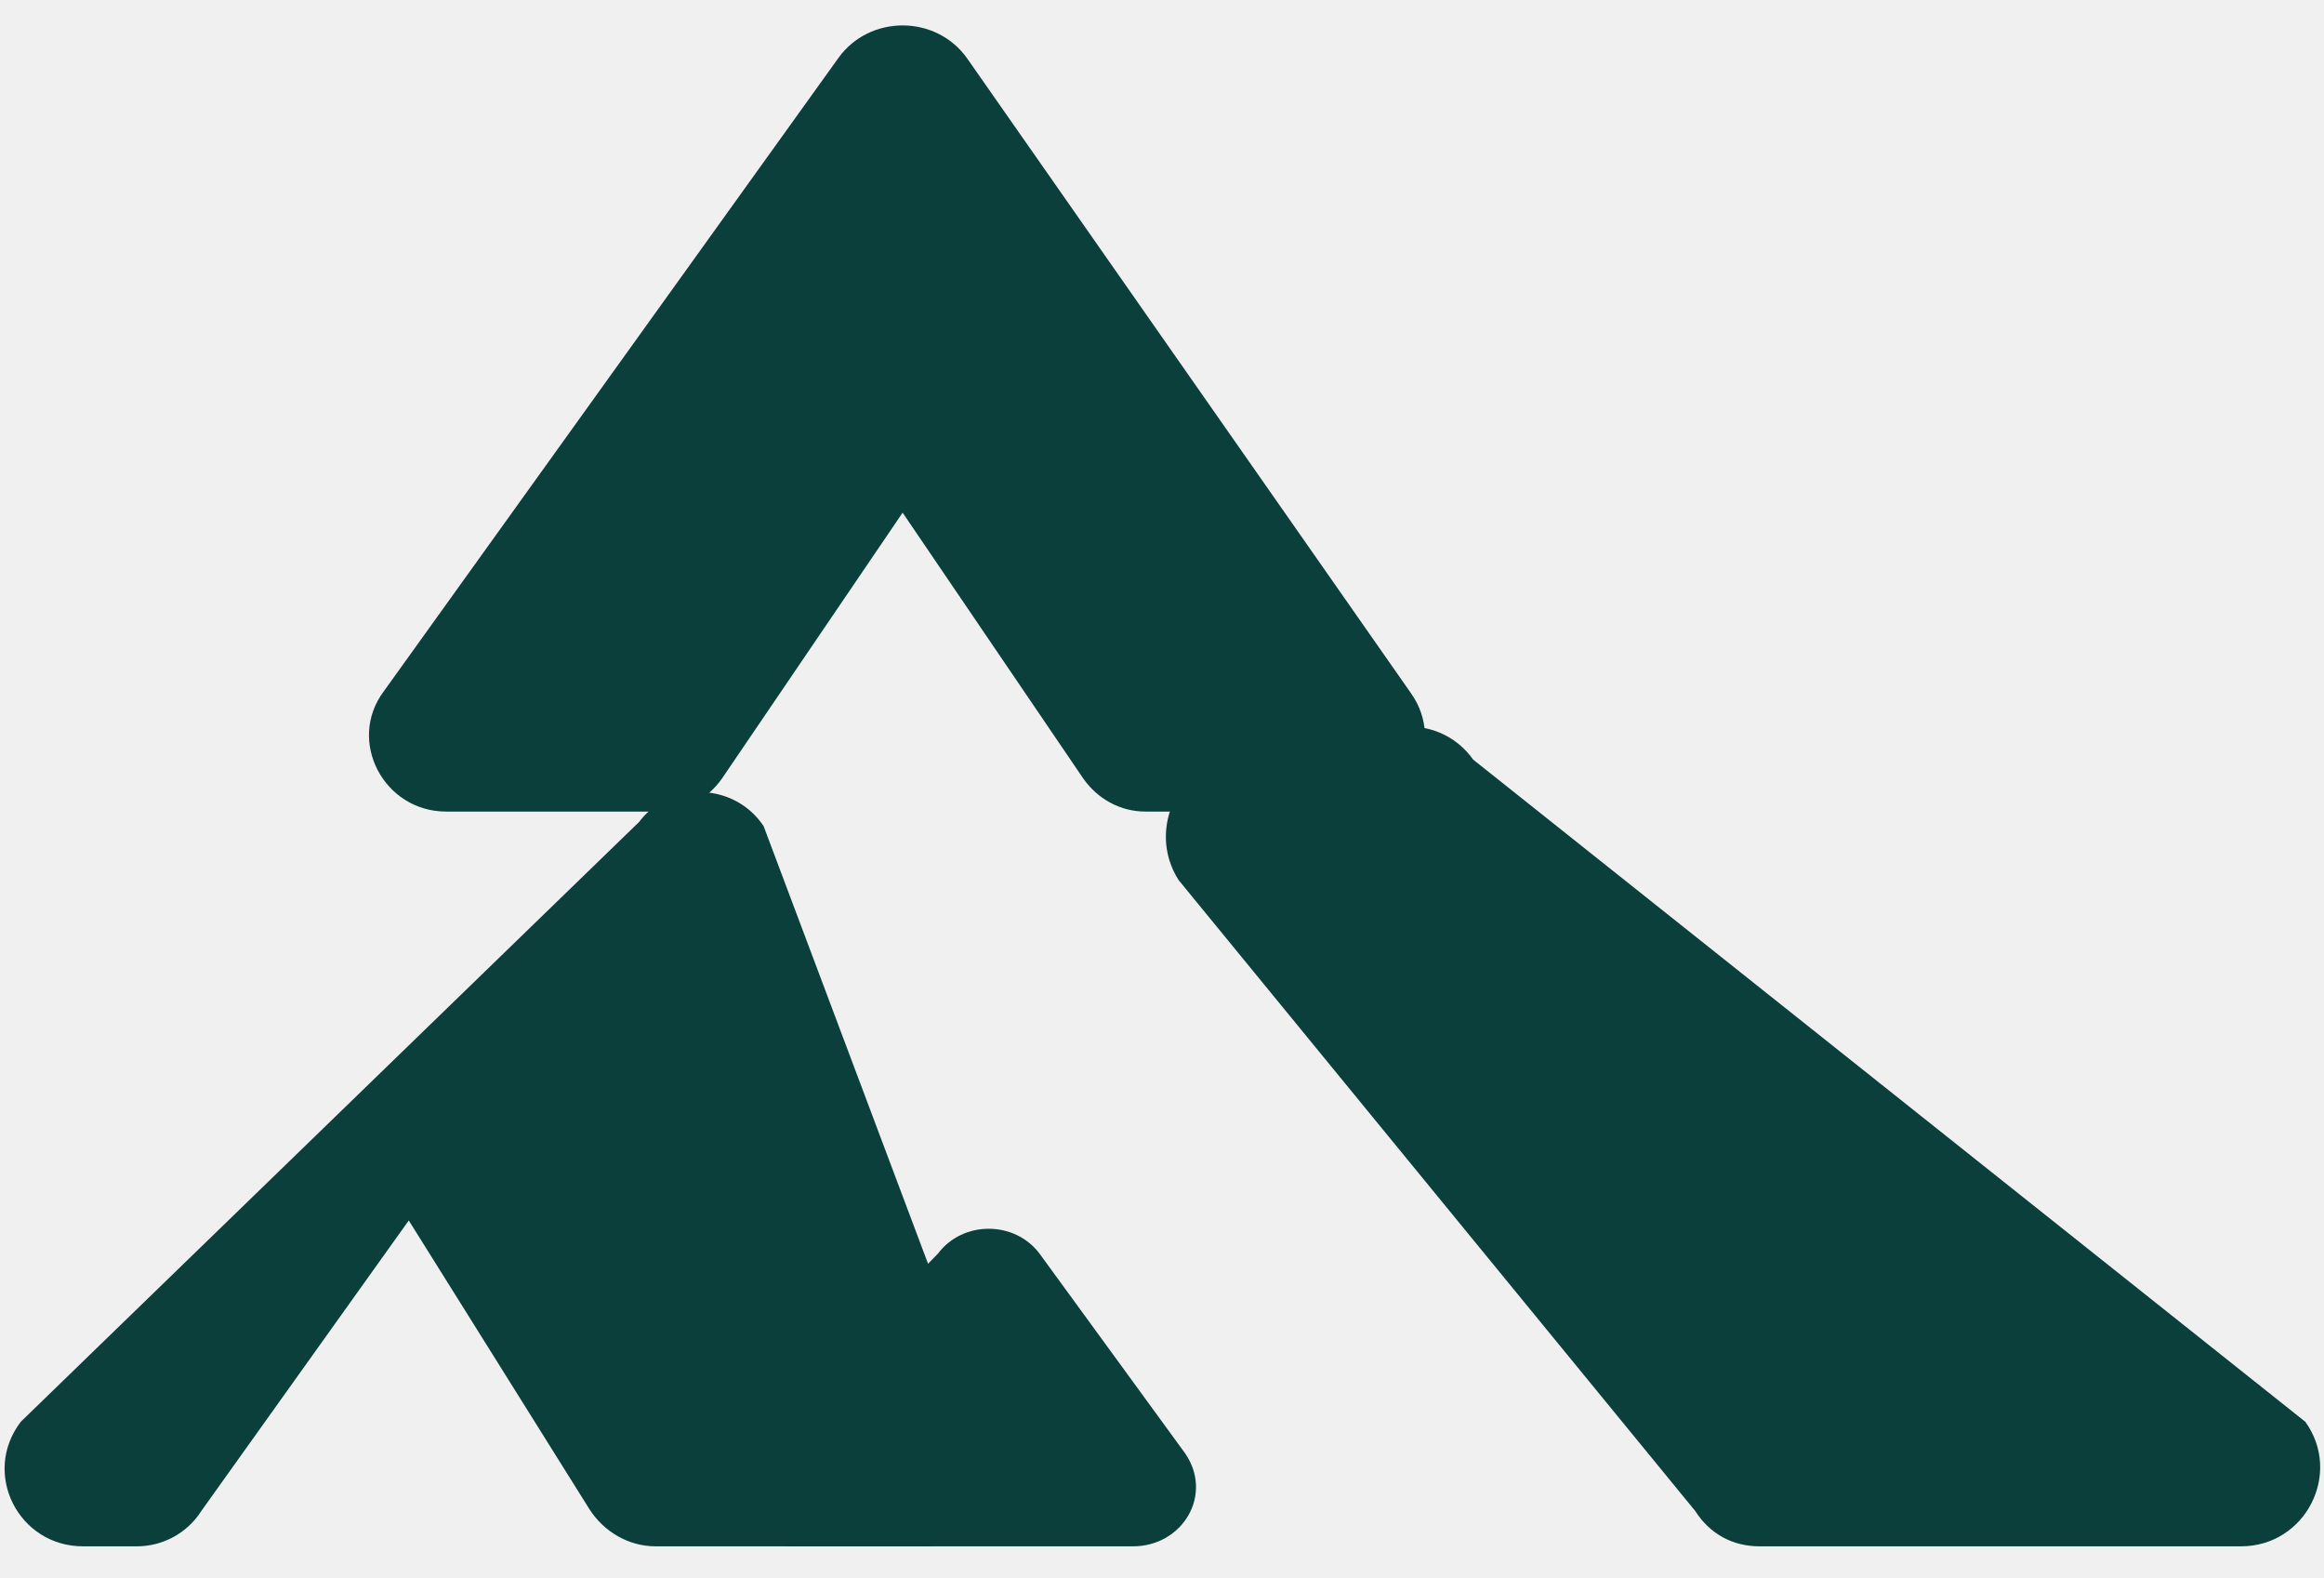
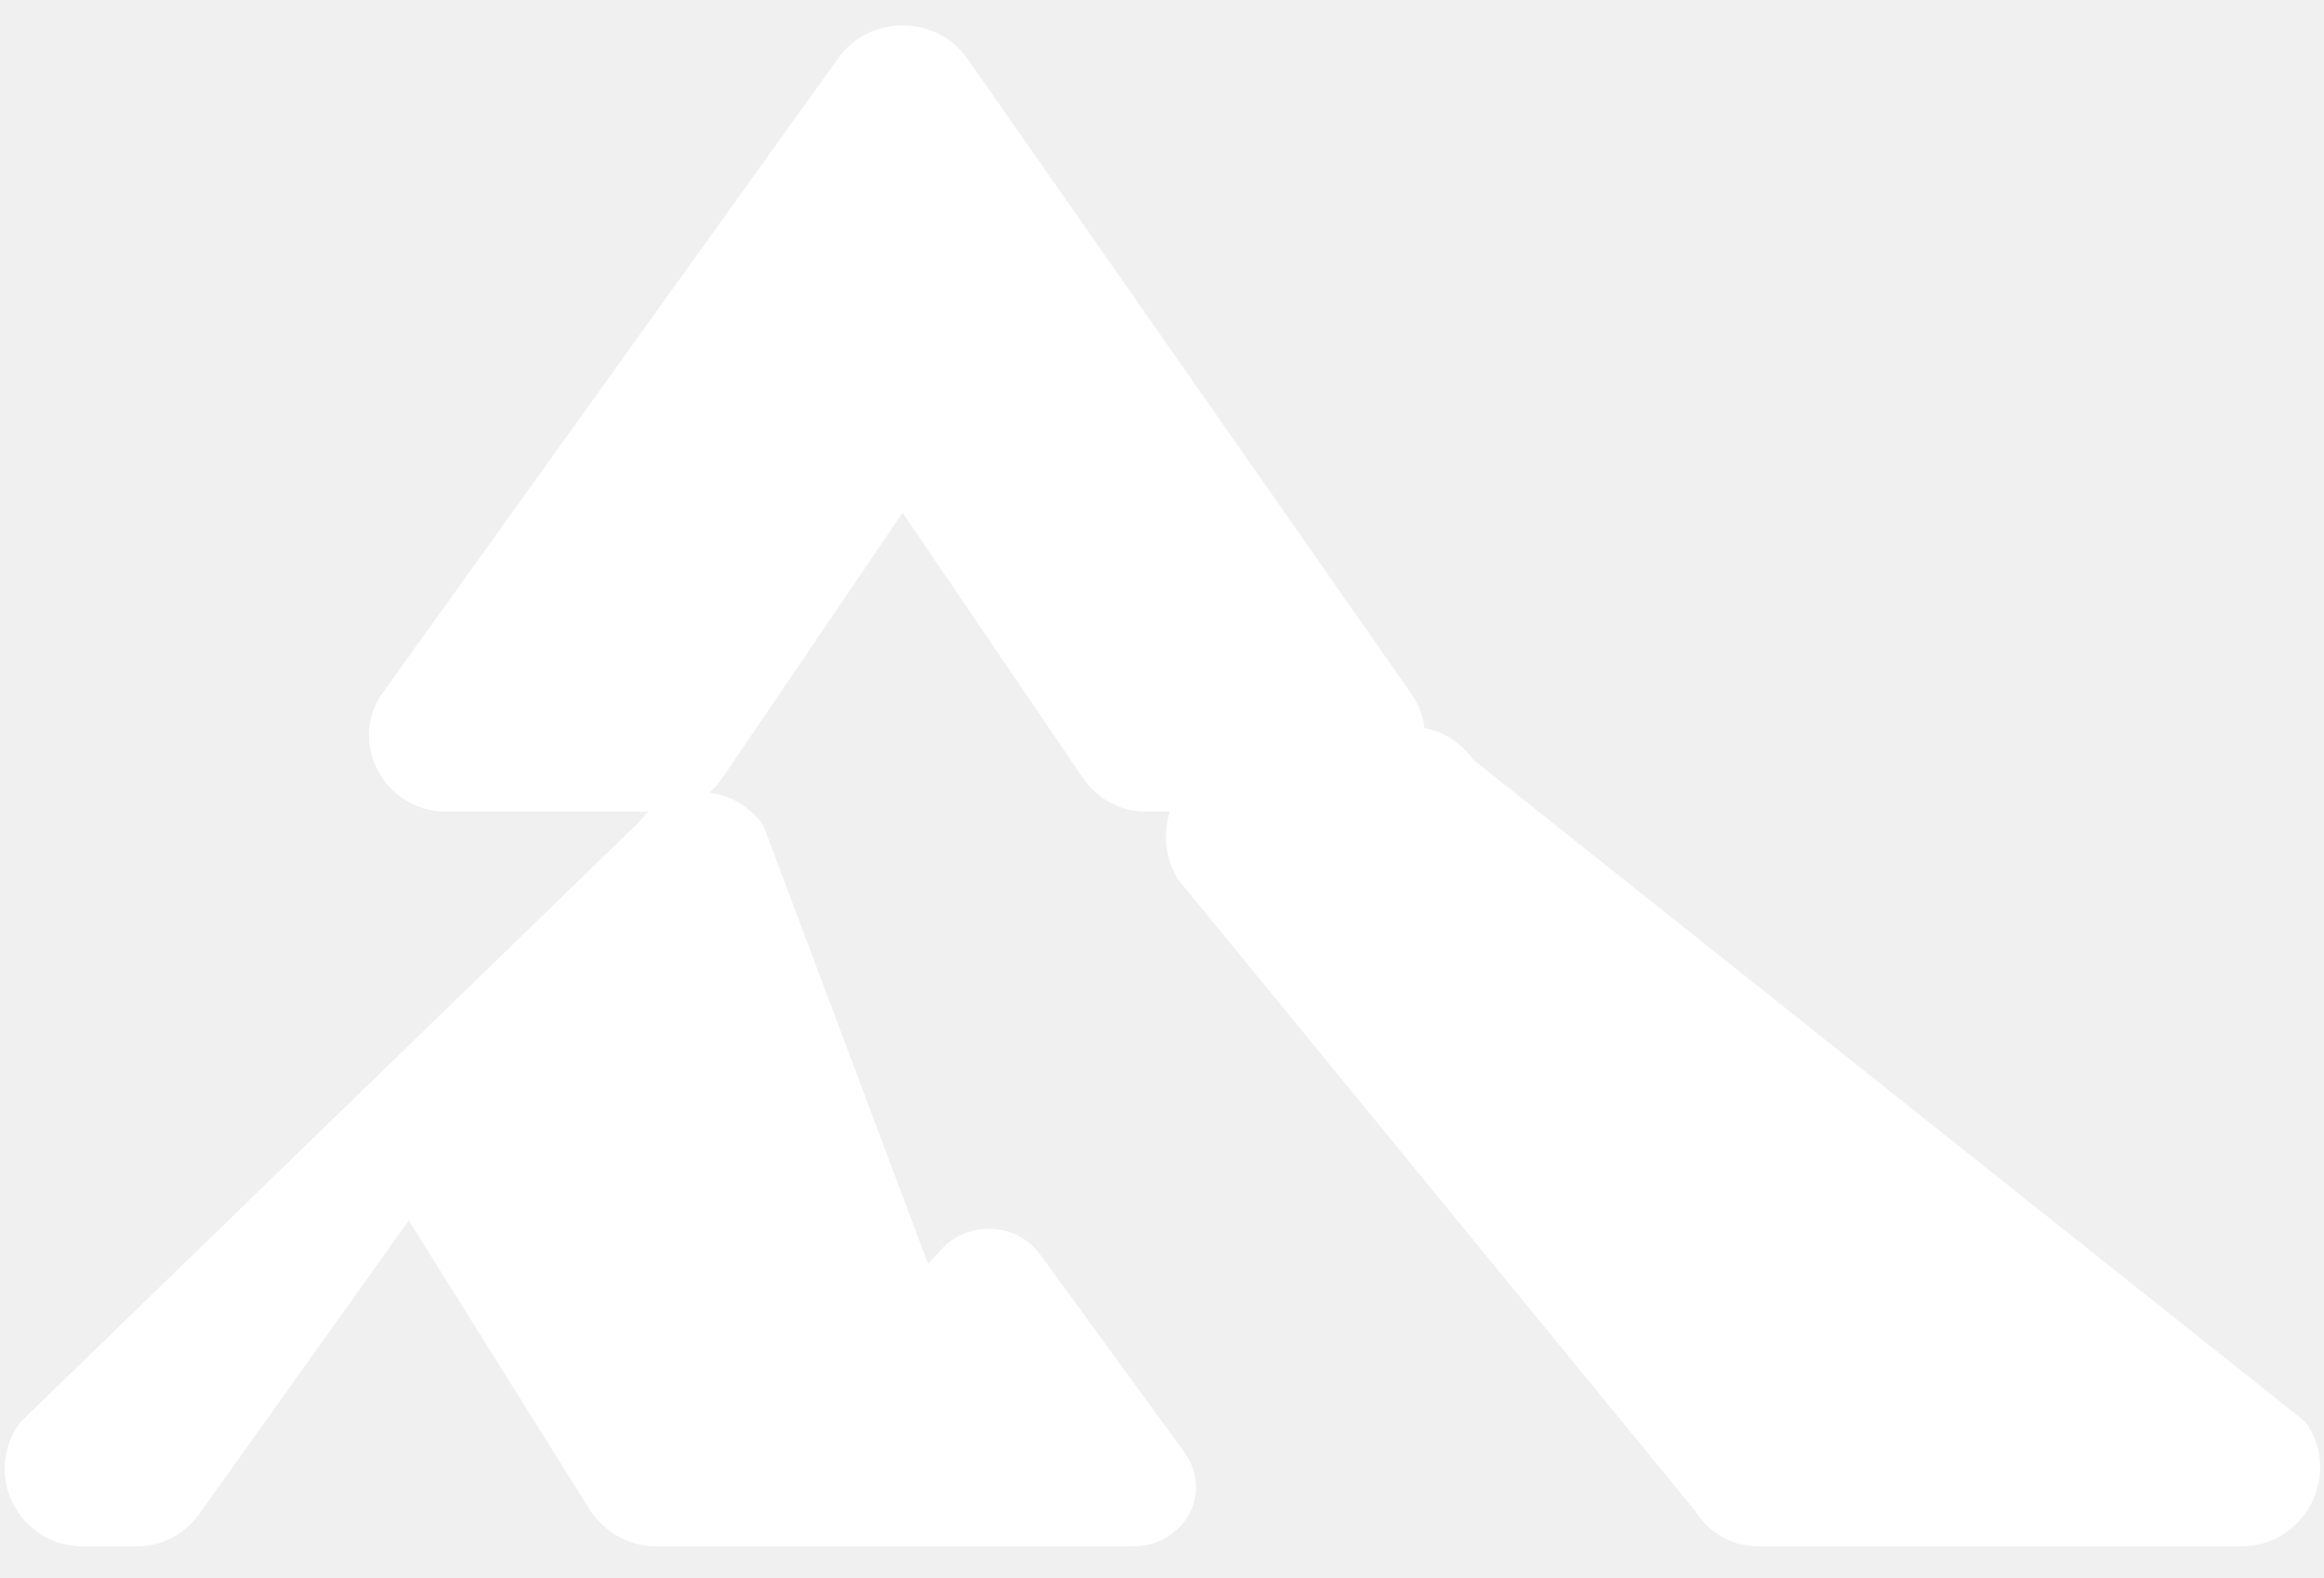
<svg xmlns="http://www.w3.org/2000/svg" width="112" height="76" viewBox="0 0 112 76" role="img" aria-label="AfterTrip mark">
-   <g fill="#0b3f3b">
+   <g fill="#ffffff">
    <path d="M40.4 2.8c1.5-2.1 4.7-2.1 6.2 0L68 33.4c1.7 2.4 0 5.7-3 5.7h-9.8c-1.2 0-2.3-.6-3-1.6l-8.7-12.8-8.7 12.8c-.7 1-1.8 1.6-3 1.6H21.5c-3 0-4.8-3.4-3-5.8L40.4 2.8Z" />
    <path d="M30.8 39.6c1.5-2 4.6-1.9 6 .2l10.9 29c1.5 2.5-.3 5.7-3.2 5.7H31.6c-1.3 0-2.5-.7-3.2-1.8l-8.7-13.9-10 14c-.7 1.1-1.9 1.7-3.1 1.7H4c-3.1 0-4.9-3.5-3-6l29.8-28.9Z" />
    <path d="M65 36.5c1.5-2 4.5-2 6 .1l40.1 31.9c1.8 2.5 0 6-3.1 6H84.8c-1.3 0-2.4-.6-3.1-1.7L56.8 42.4c-1.6-2.5.1-5.9 3.1-5.9H65Z" />
    <path d="M45.2 60.4c1.2-1.6 3.7-1.6 4.9 0l7 9.6c1.4 2-.1 4.5-2.5 4.5H38.3c-2.4 0-3.9-2.7-2.4-4.6l9.3-9.5Z" />
  </g>
</svg>
